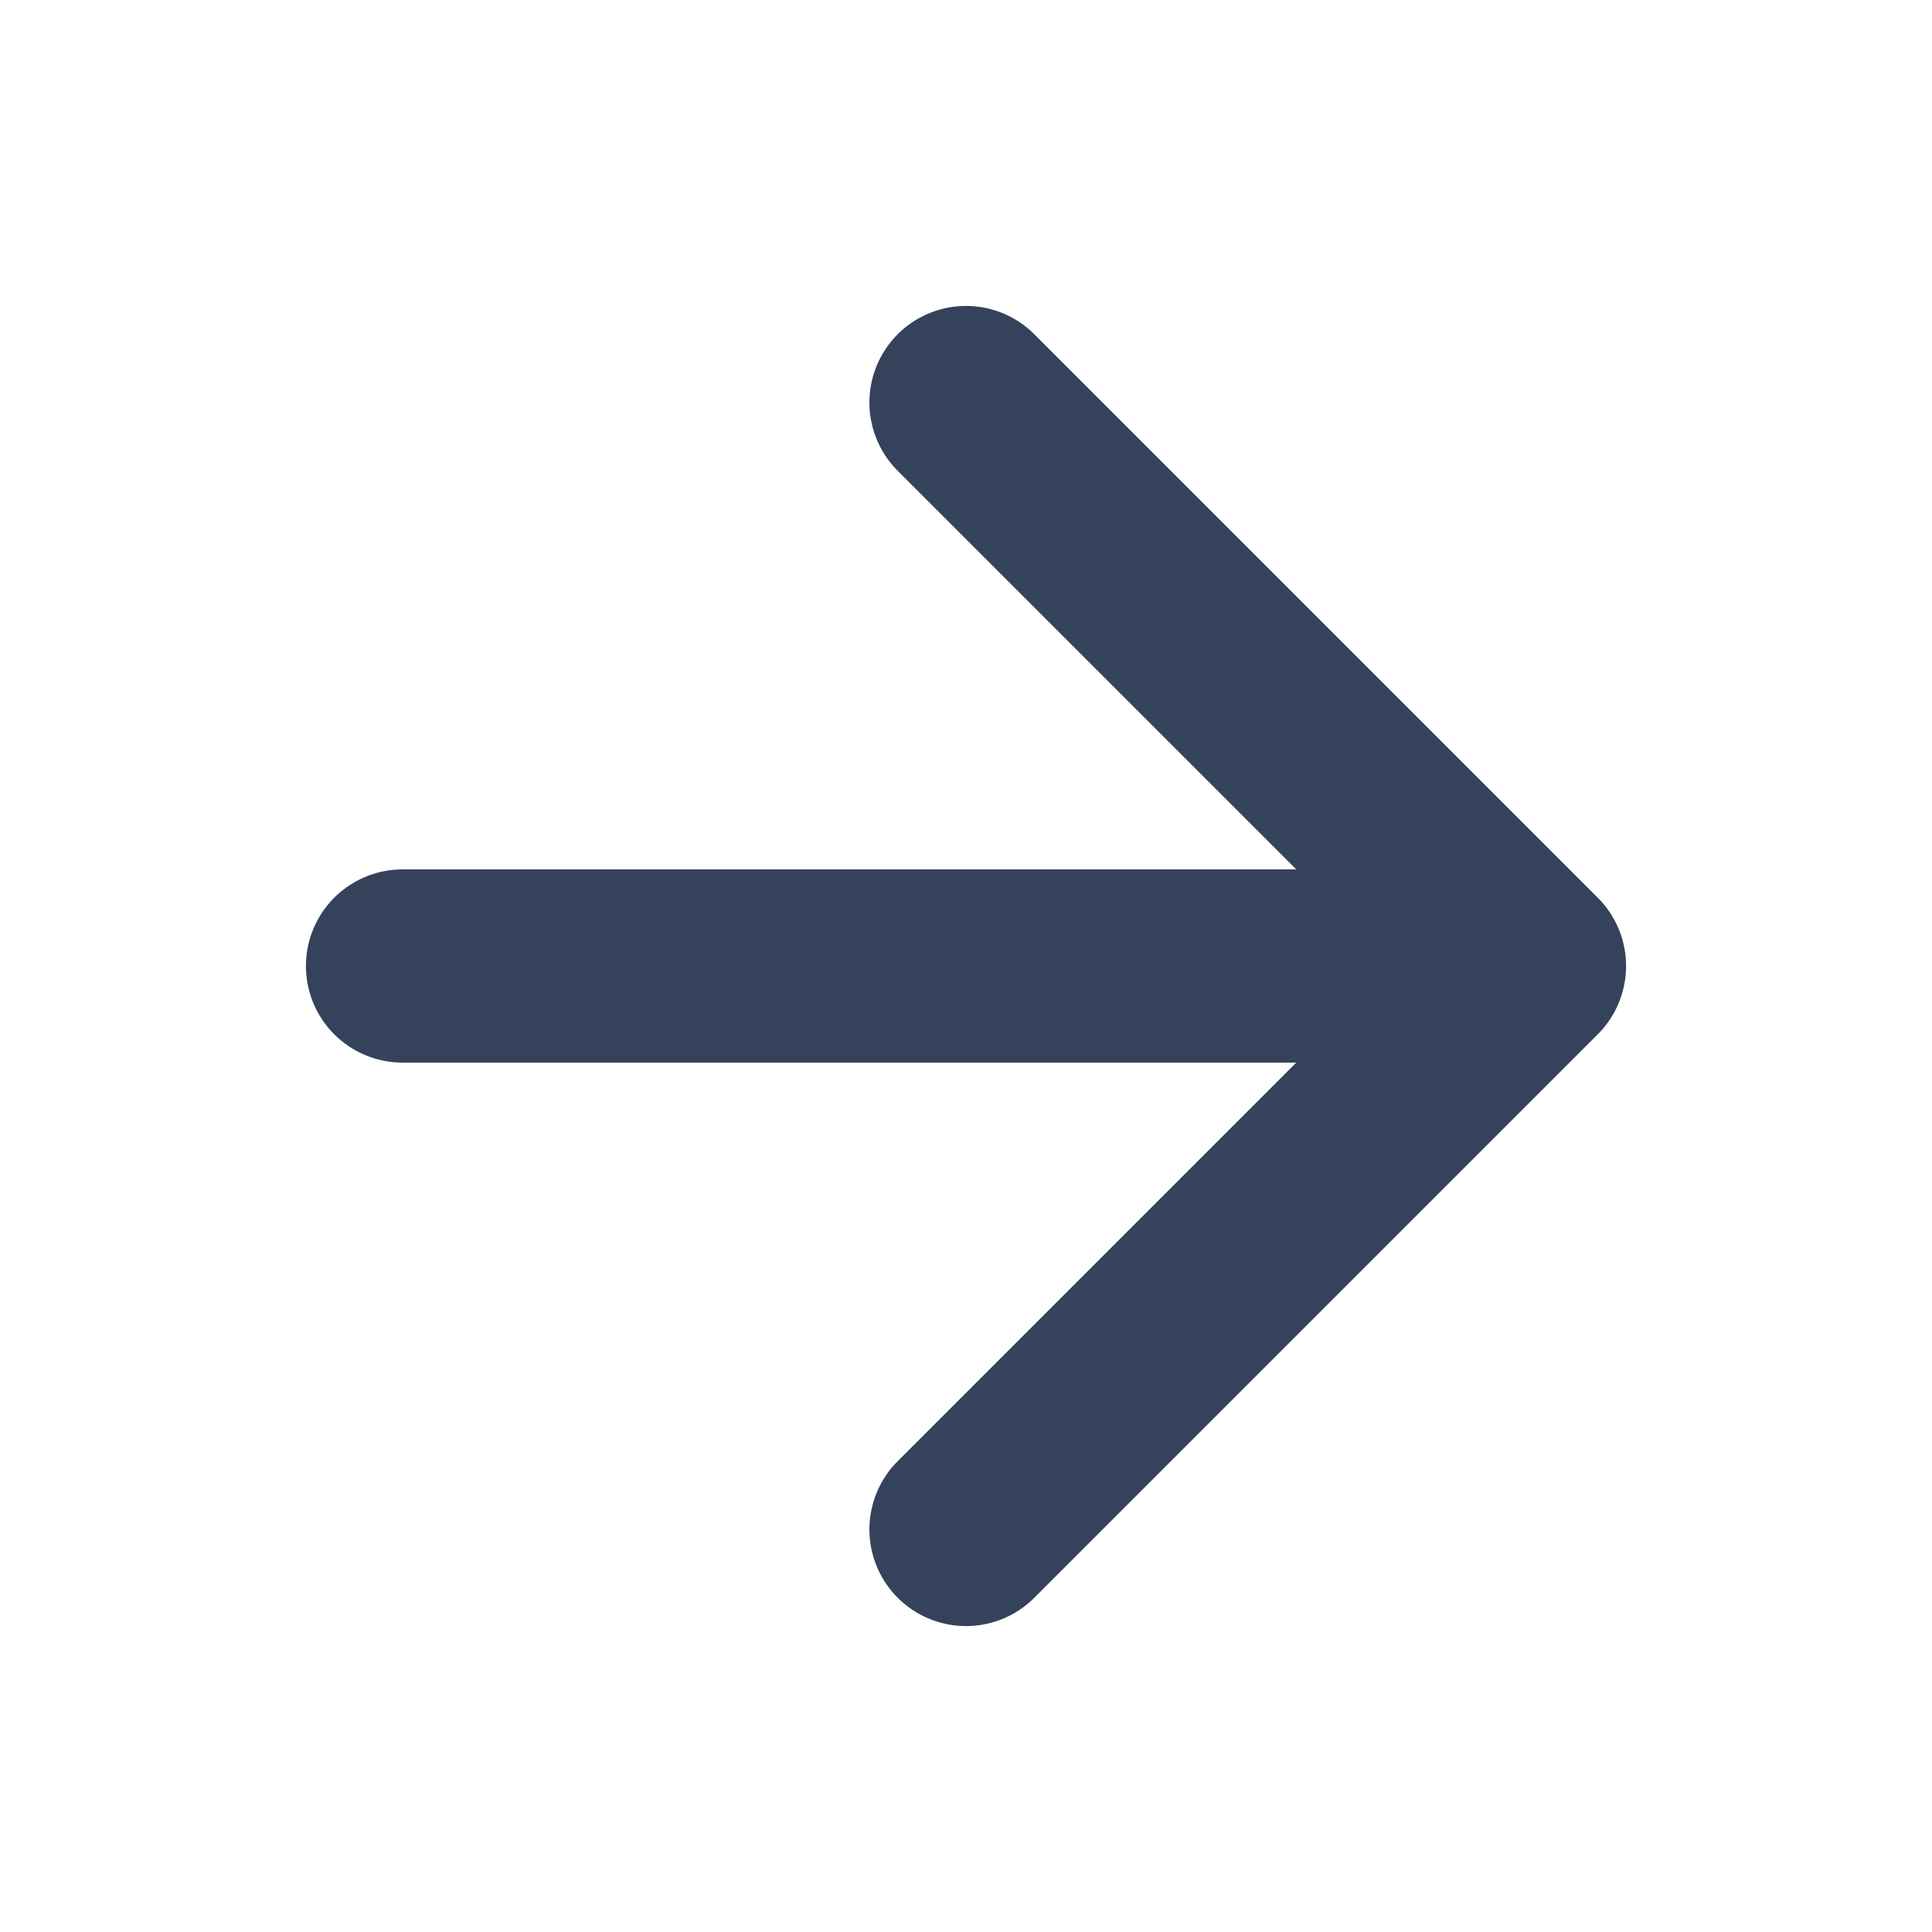
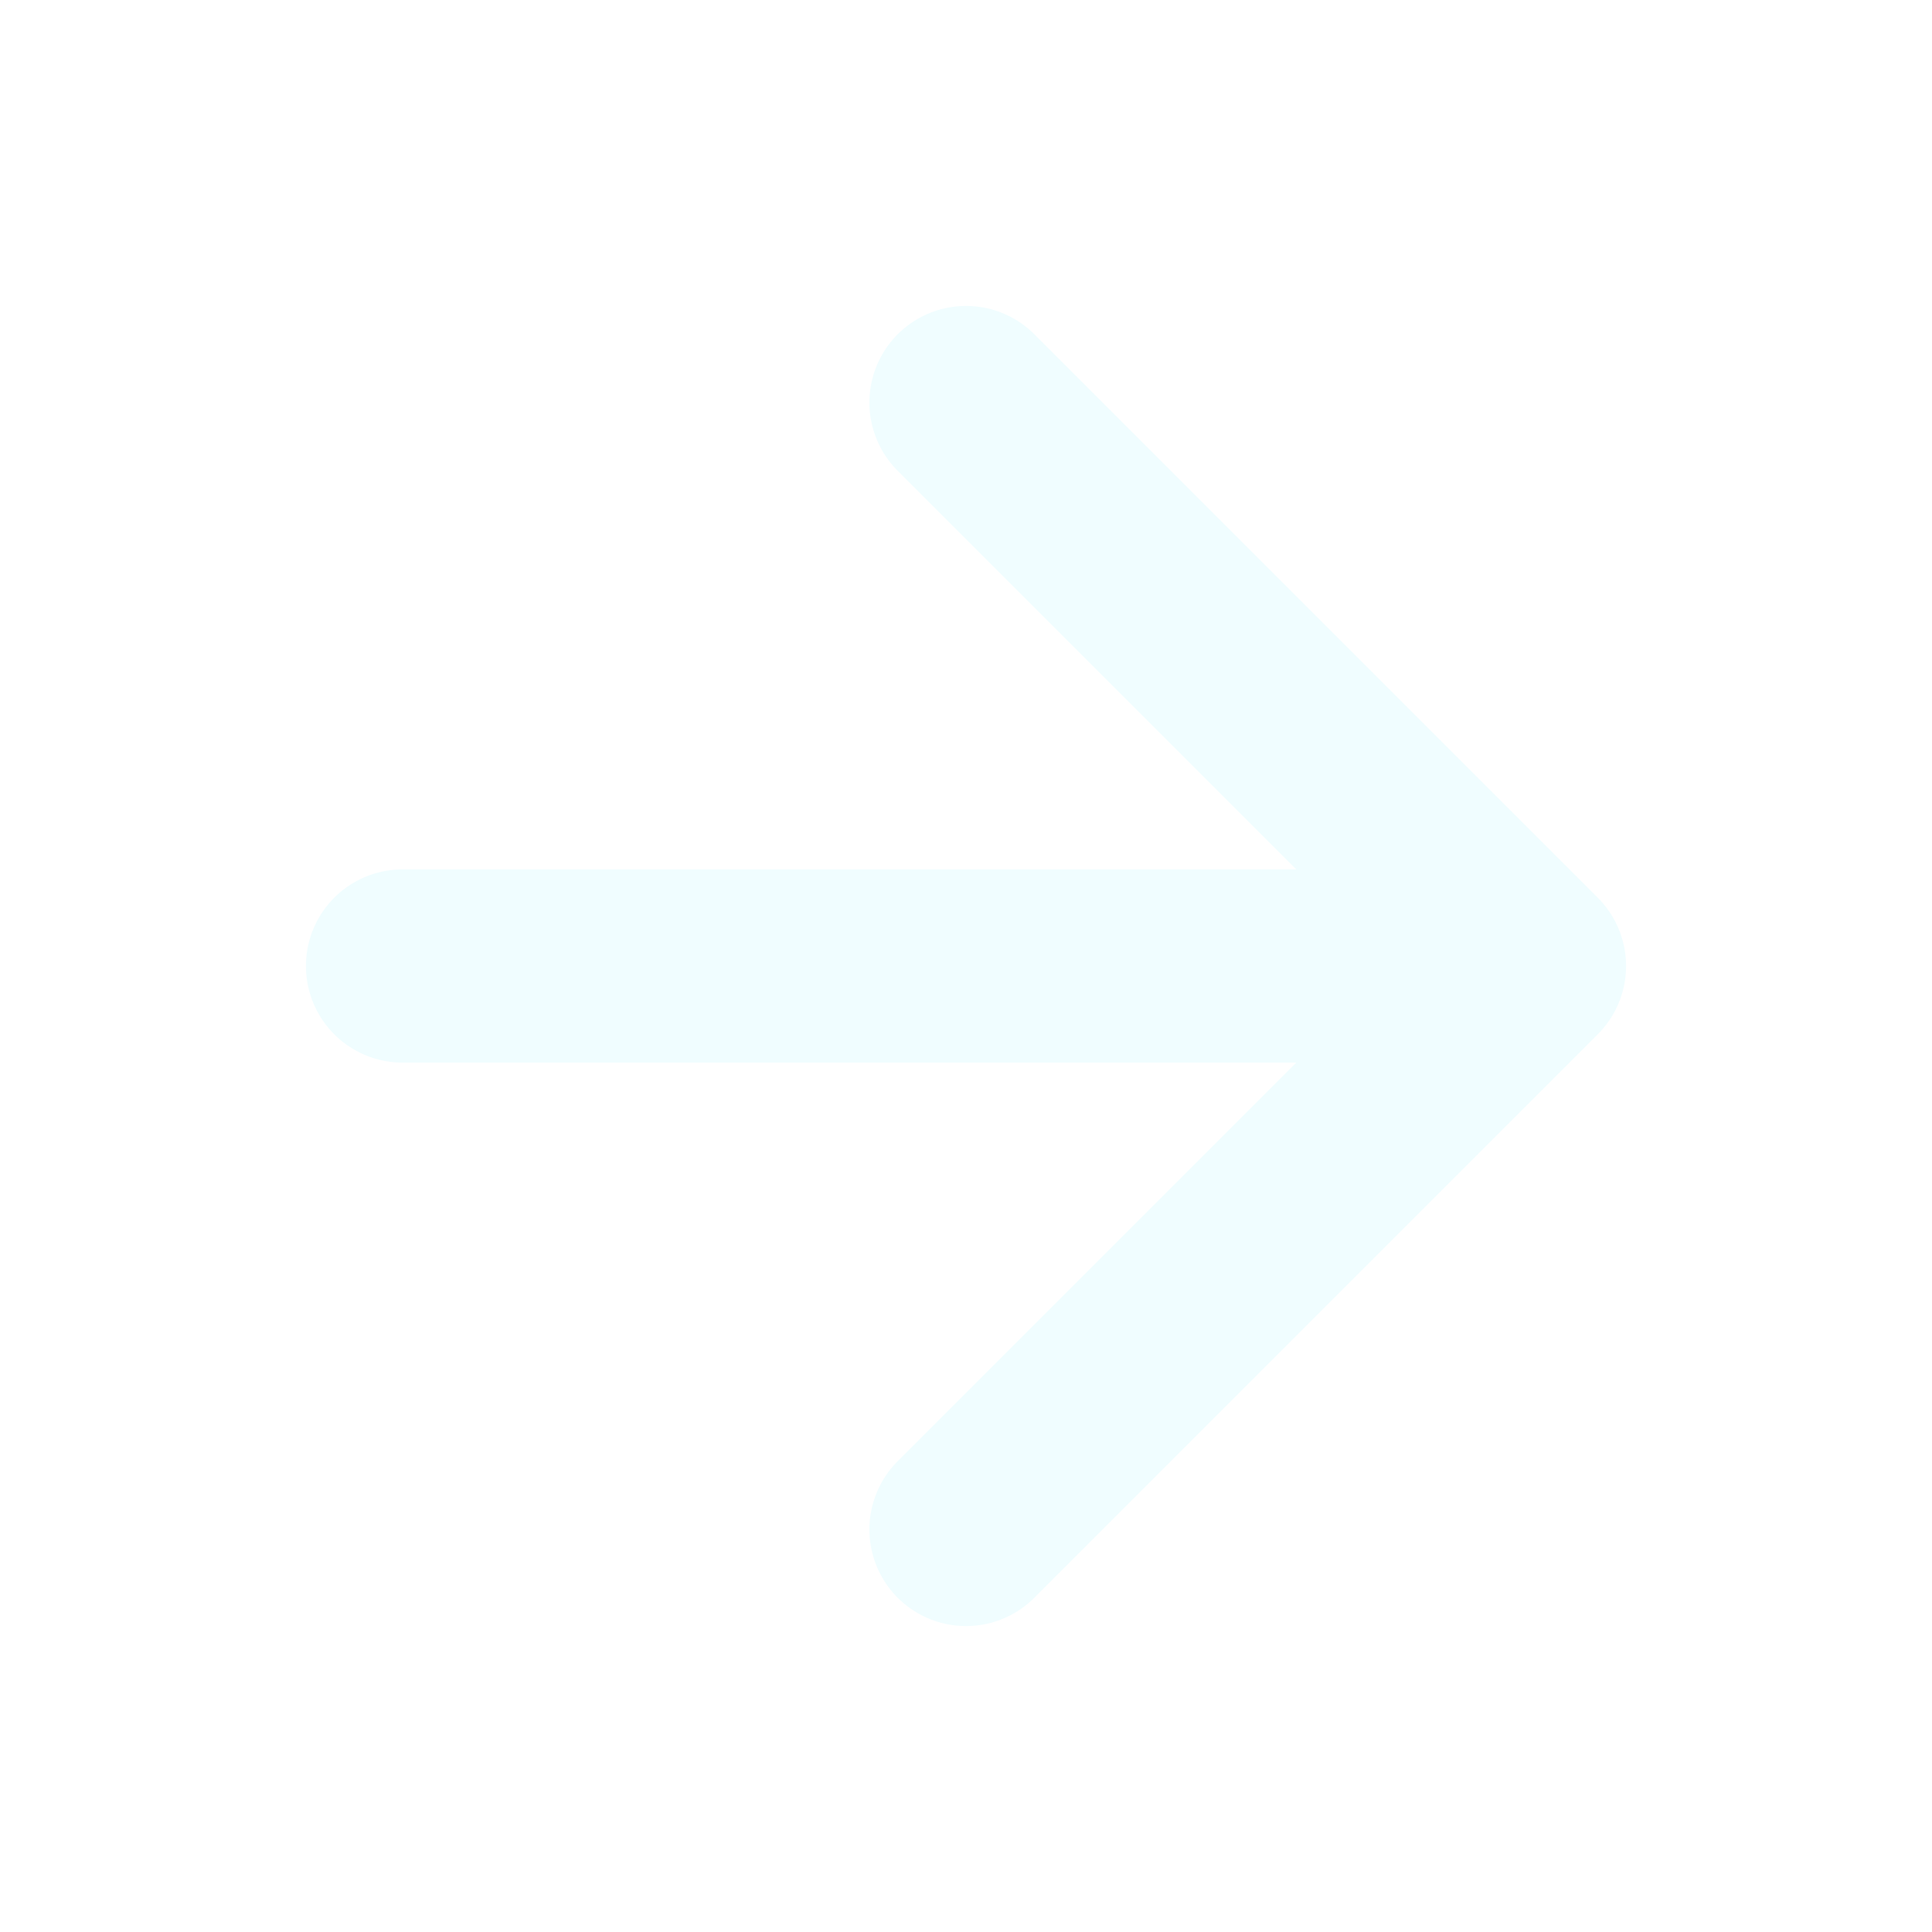
- <svg xmlns="http://www.w3.org/2000/svg" preserveAspectRatio="none" overflow="visible" style="display: block;" width="20" height="20" viewBox="0 0 20 20" fill="none">
+ <svg xmlns="http://www.w3.org/2000/svg" width="20" height="20" viewBox="0 0 20 20" fill="none">
  <g id="Arrow right">
-     <path id="Icon" d="M4.167 10H15.833M10 15.833L15.833 10L10 4.167" stroke="#35425B" stroke-width="2" stroke-linecap="round" stroke-linejoin="round" />
+     <path id="Icon" d="M4.167 10H15.833M10 15.833L15.833 10L10 4.167" stroke="#F0FDFF" stroke-width="2" stroke-linecap="round" stroke-linejoin="round" />
  </g>
</svg>
